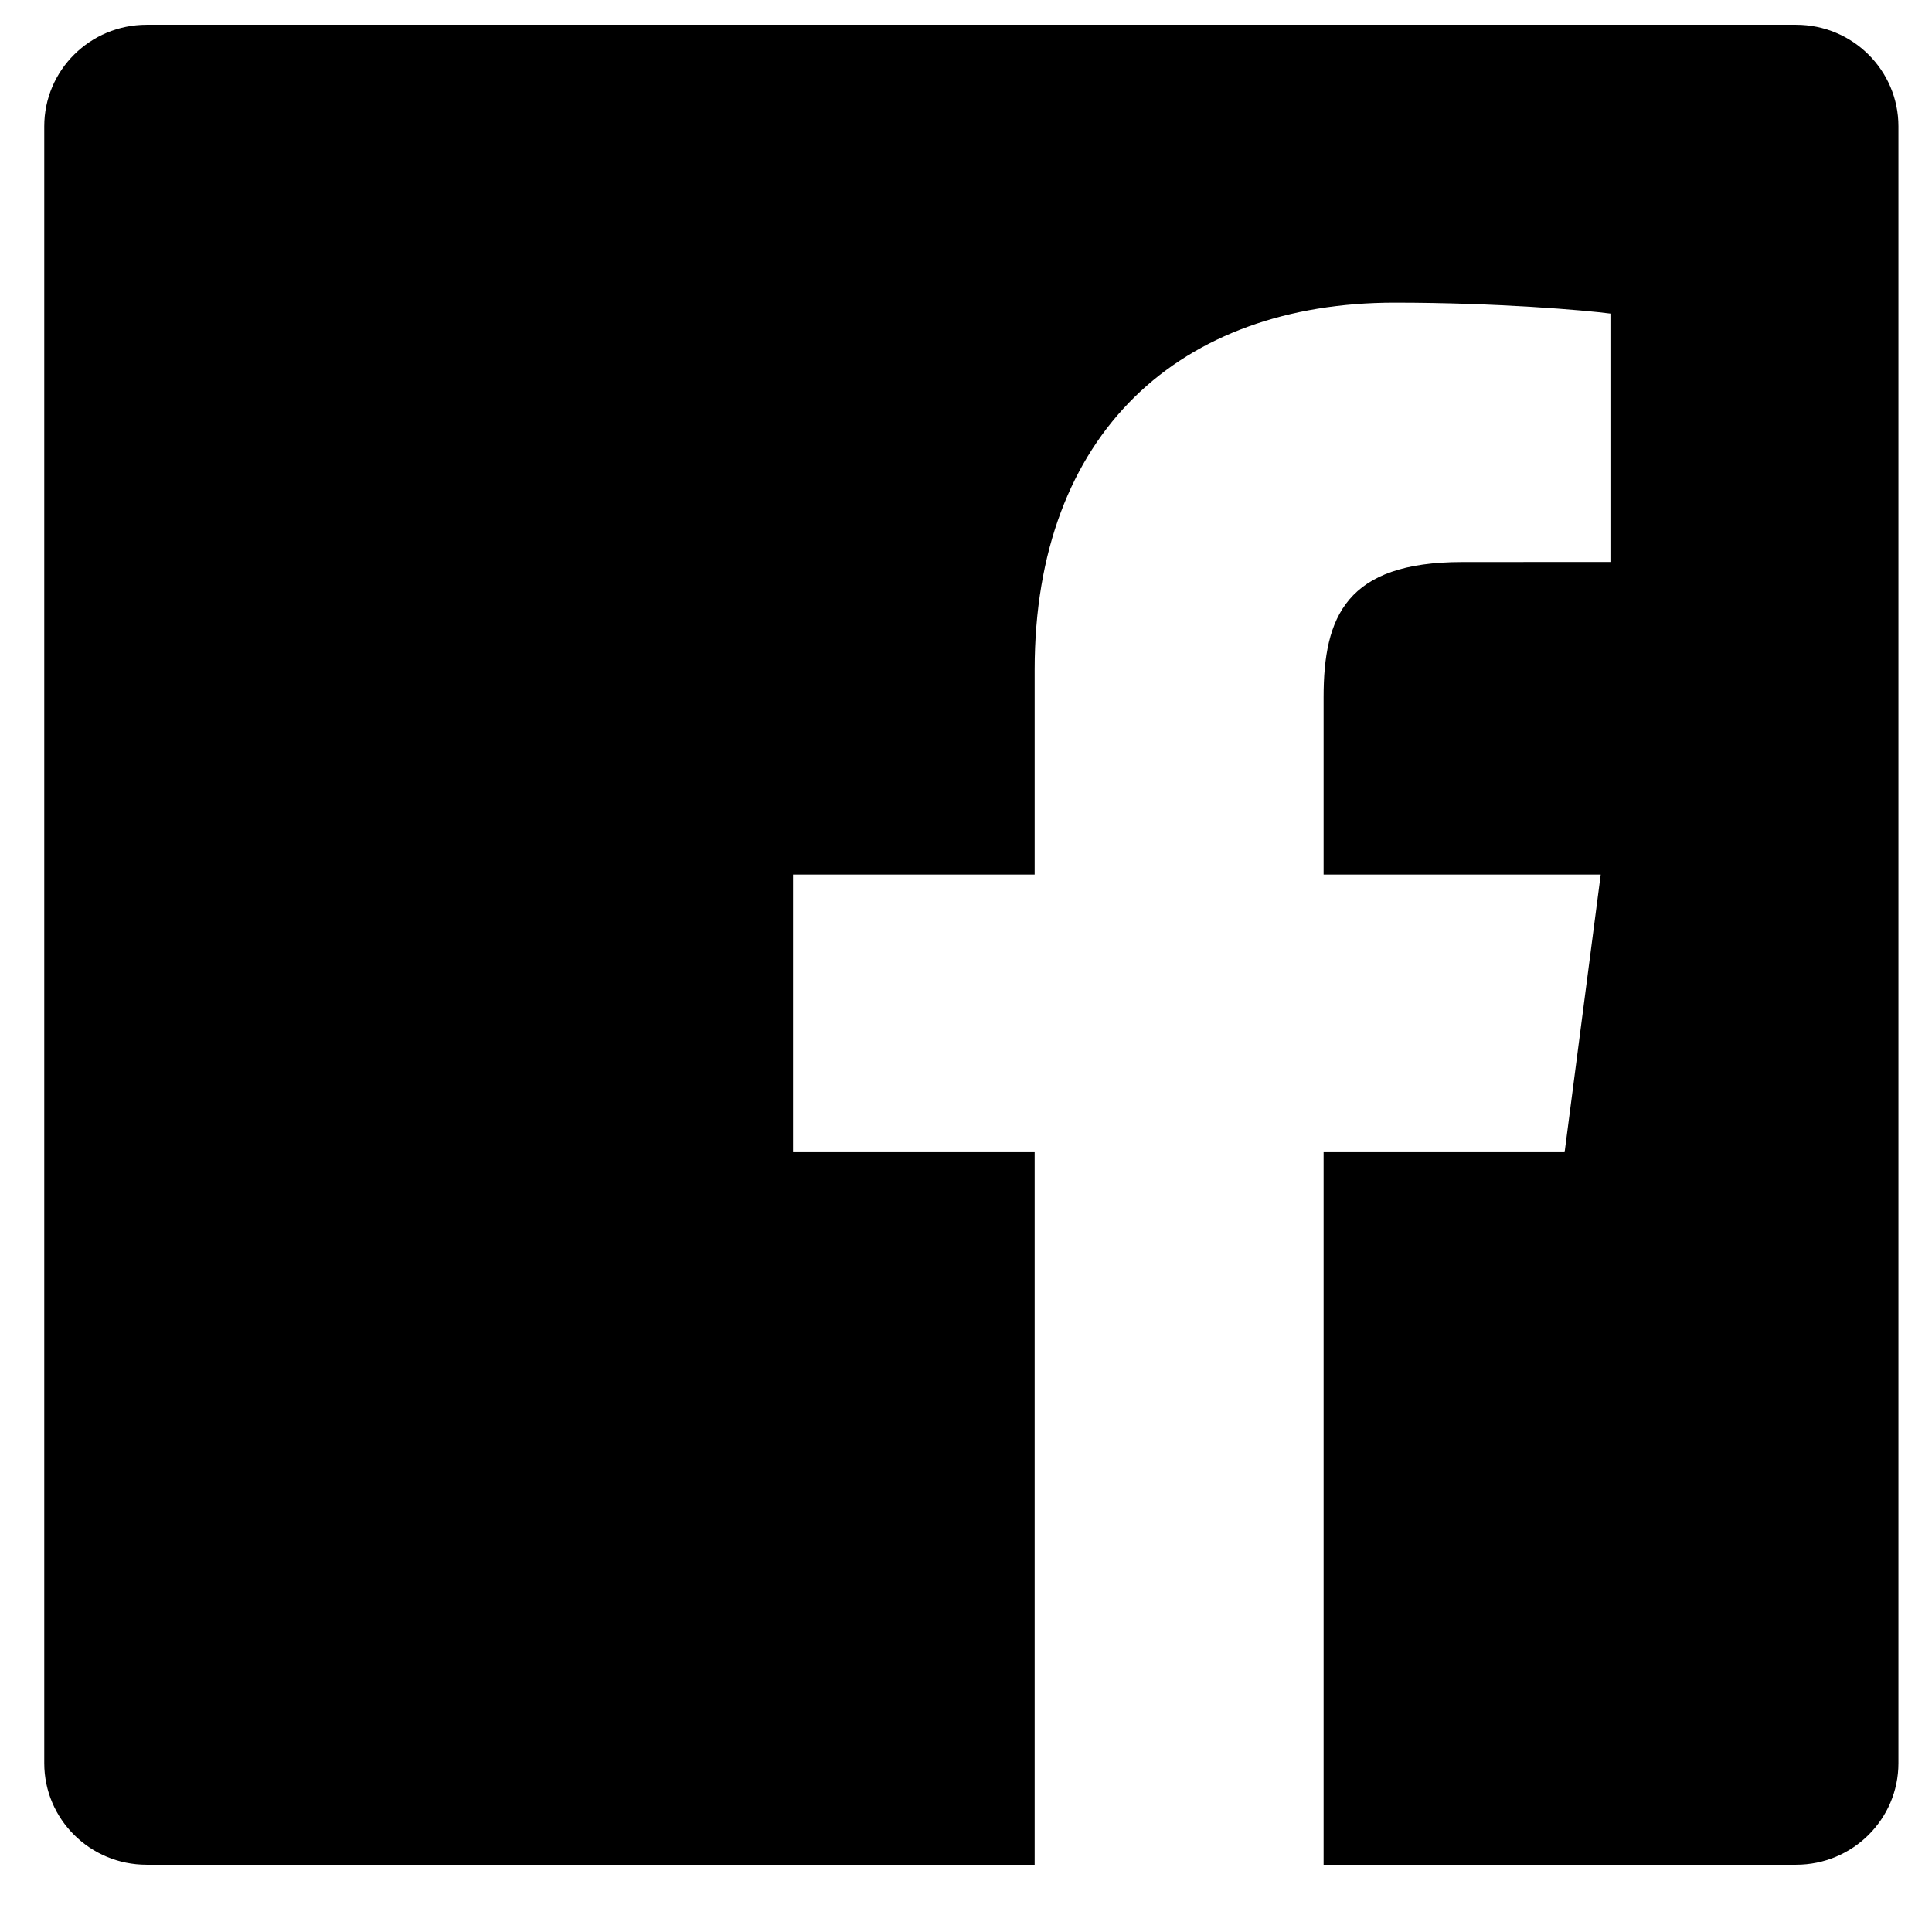
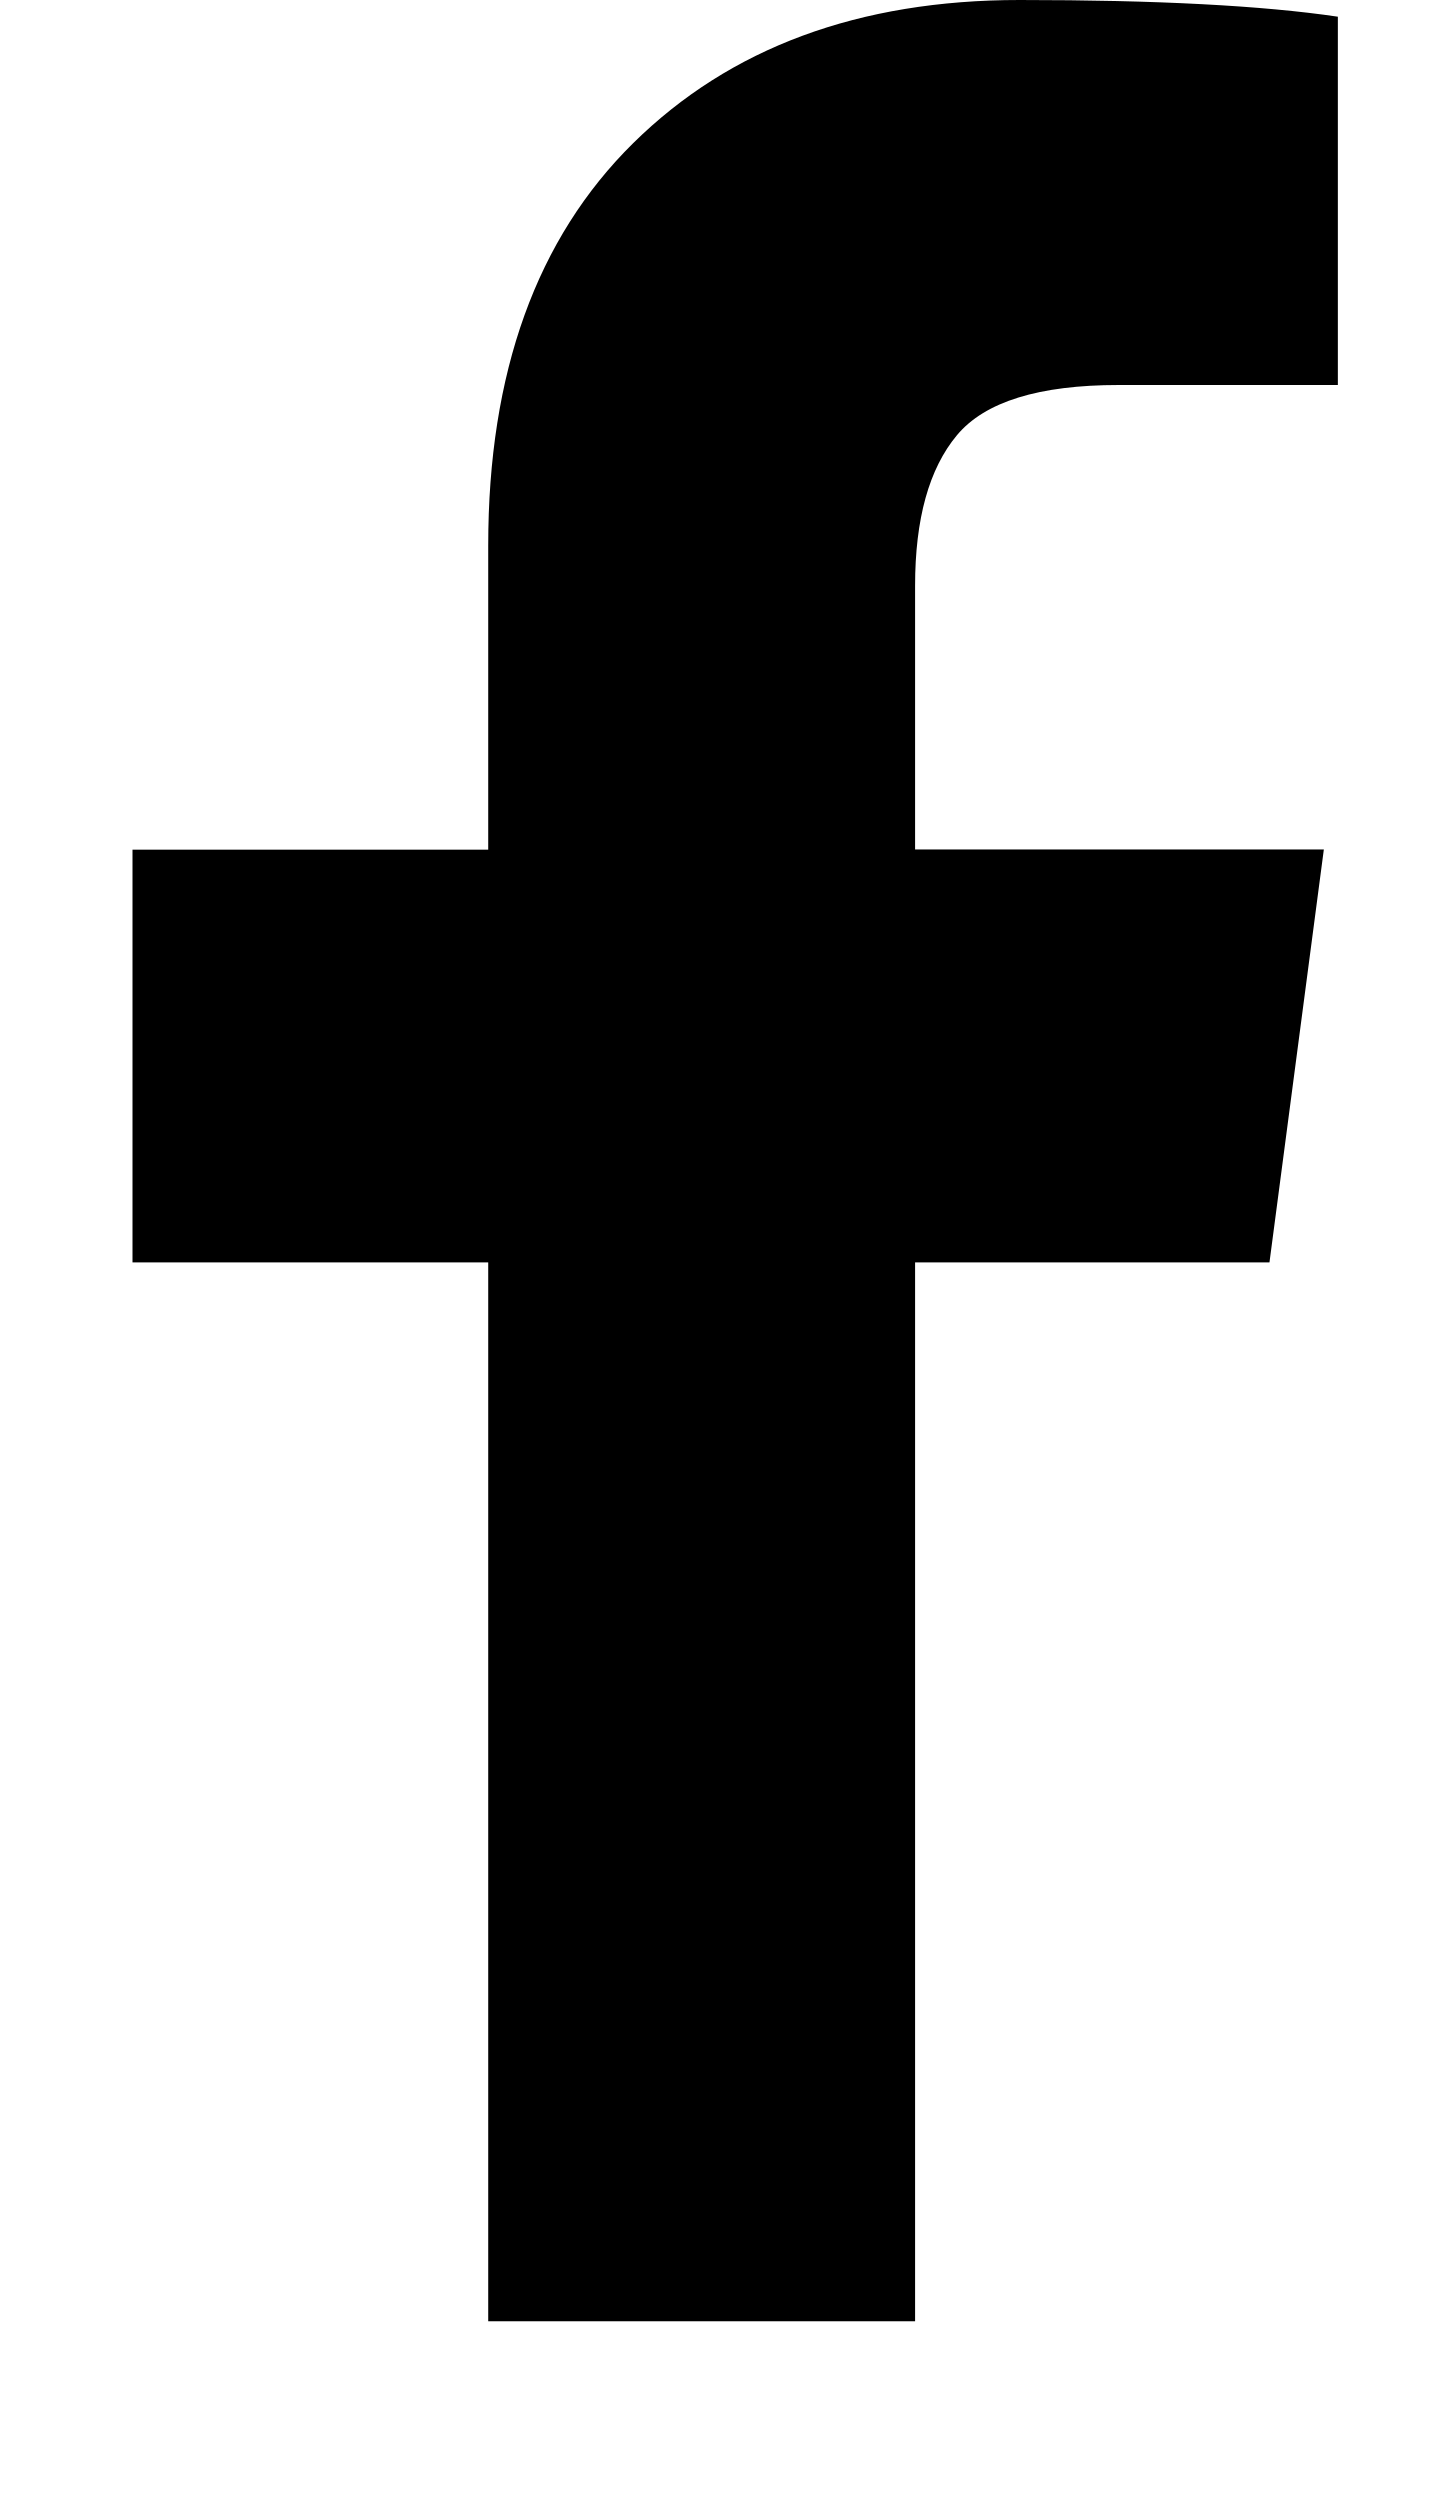
- <svg xmlns="http://www.w3.org/2000/svg" version="1.1" width="32" height="32" viewBox="0 0 32 32">
-   <path d="M2.428 0.41c-0.936 0-1.695 0.753-1.695 1.682v27.112c0 0.929 0.759 1.682 1.695 1.682h14.709v-11.802h-4.002v-4.599h4.002v-3.392c0-3.936 2.423-6.080 5.961-6.080 1.695 0 3.152 0.125 3.576 0.181v4.114l-2.454 0.001c-1.924 0-2.297 0.907-2.297 2.239v2.937h4.59l-0.598 4.599h-3.992v11.802h7.826c0.936 0 1.695-0.753 1.695-1.682v-27.112c0-0.929-0.759-1.682-1.695-1.682h-27.321z" />
+ <svg xmlns="http://www.w3.org/2000/svg" version="1.1" width="16" height="28" viewBox="0 0 16 28">
+   <path fill="#000000" d="M1.484 14.141v-4.625h3.984v-3.406q0-2.906 1.625-4.508t4.328-1.602q2.297 0 3.563 0.187v4.125h-2.453q-1.344 0-1.813 0.562t-0.469 1.687v2.953h4.578l-0.609 4.625h-3.969v11.859h-4.781v-11.859h-3.984z" />
</svg>
